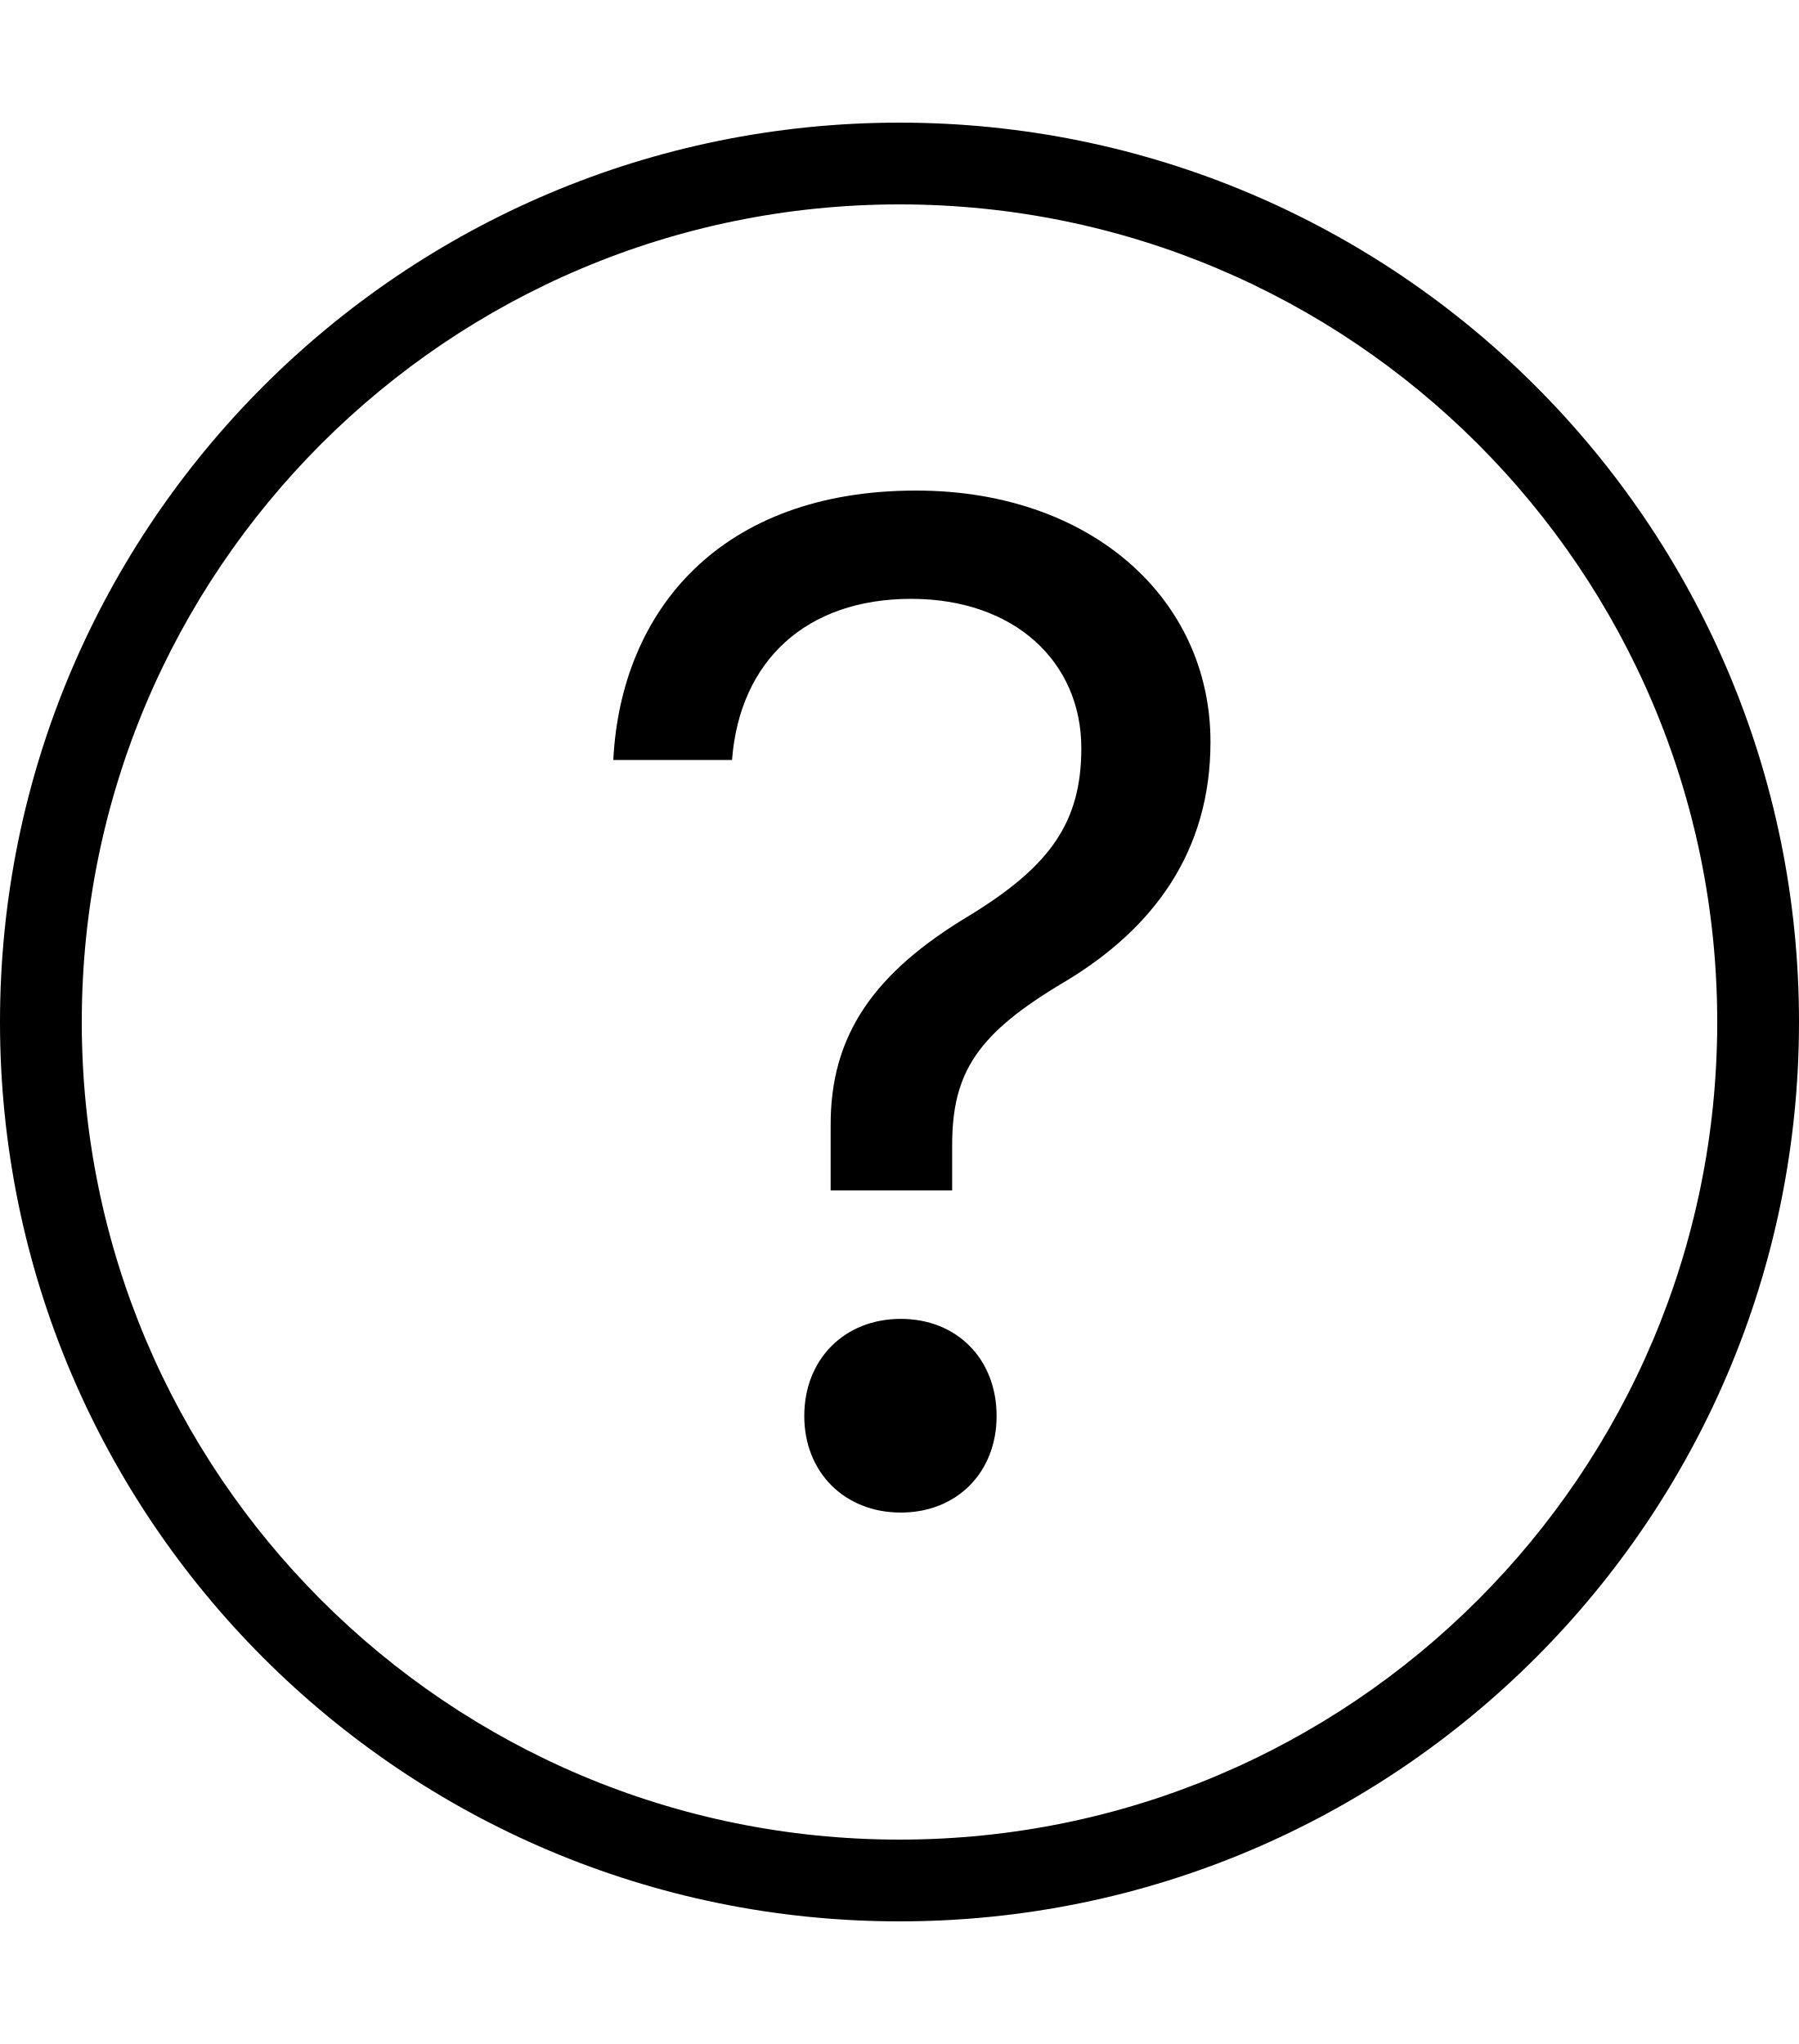
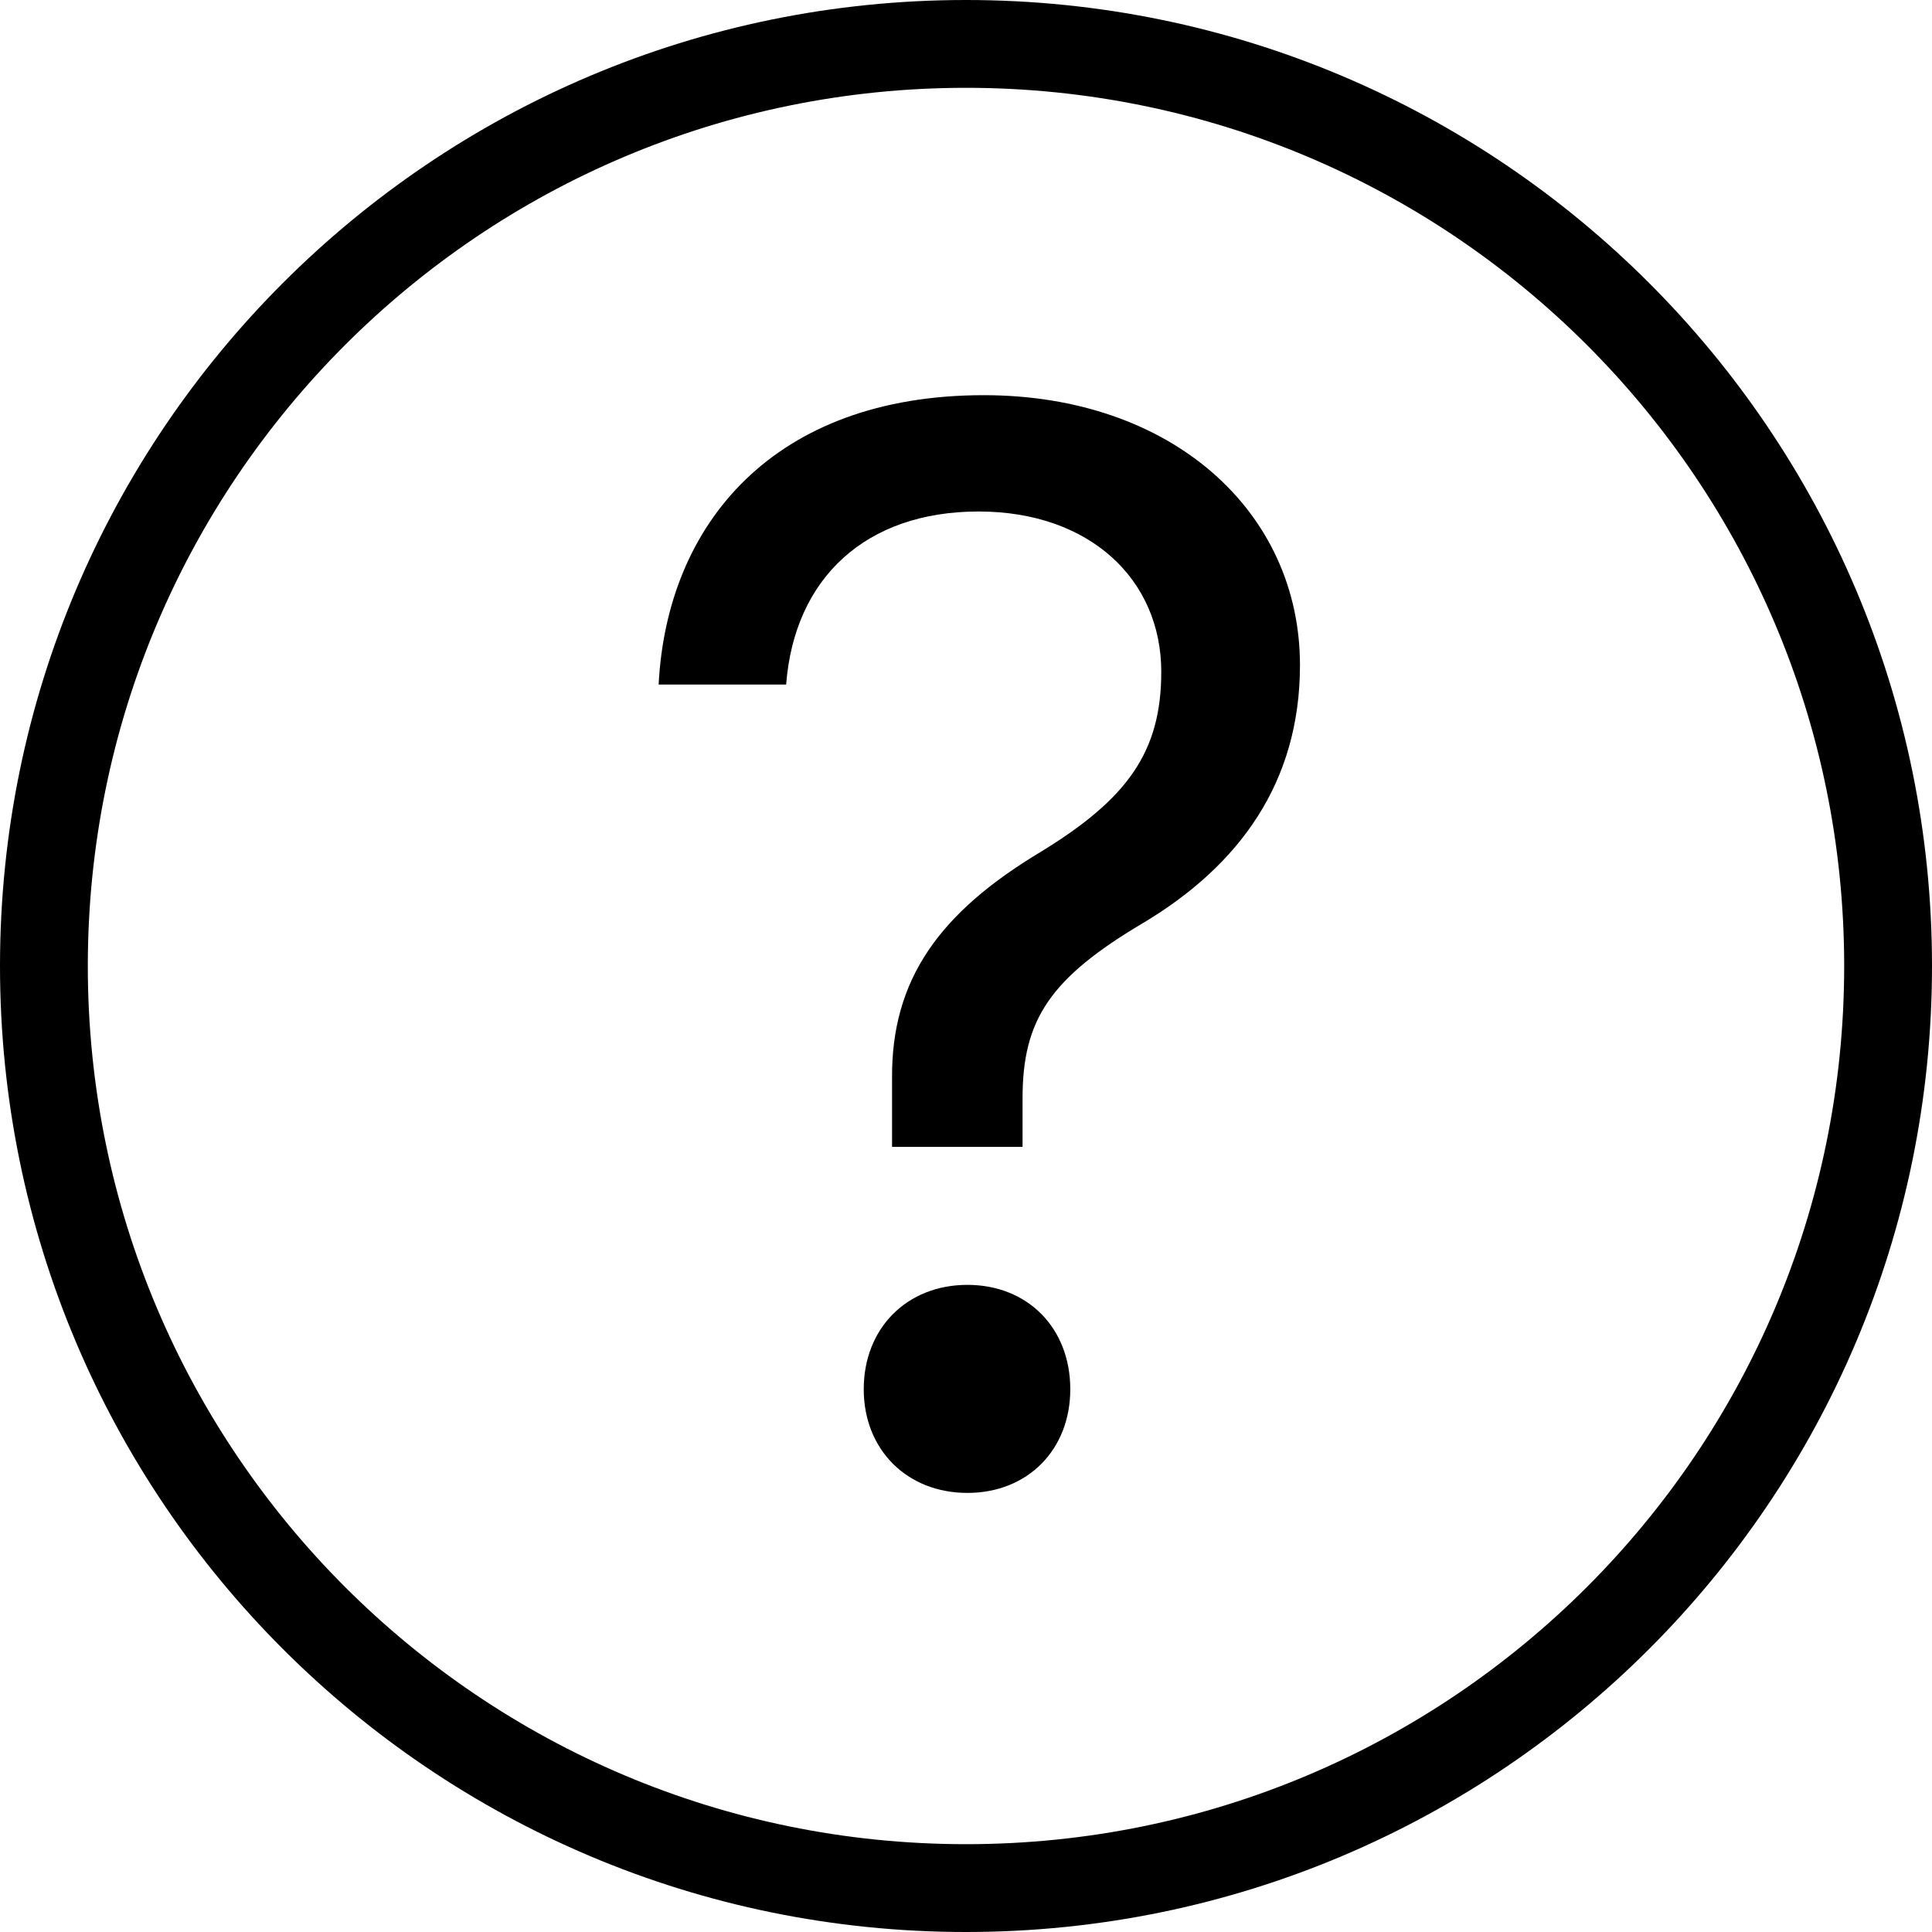
- <svg xmlns="http://www.w3.org/2000/svg" width="44px" height="50px" viewBox="0 0 44 50" version="1.1">
+ <svg xmlns="http://www.w3.org/2000/svg" width="44px" height="44px" viewBox="0 0 44 44" version="1.1">
  <defs />
  <g id="Page-1" stroke="none" stroke-width="1" fill="none" fill-rule="evenodd">
-     <g id="help" transform="translate(0, 3)" fill="#000000">
+     <g id="help" fill="#000000">
      <path d="M42,22 C42,10.954 33.046,2 22,2 C10.954,2 2,10.954 2,22 C2,33.046 10.954,42 22,42 C33.046,42 42,33.046 42,22 Z M0,22 C0,9.85 9.85,0 22,0 C34.15,0 44,9.85 44,22 C44,34.15 34.15,44 22,44 C9.85,44 0,34.15 0,22 Z" id="Oval-34" />
      <path d="M15,15.59 L17.904,15.59 C18.091,13.161 19.721,11.649 22.286,11.649 C24.817,11.649 26.447,13.195 26.447,15.301 C26.447,17.118 25.683,18.188 23.713,19.394 C21.386,20.787 20.299,22.315 20.316,24.557 L20.316,26.12 L23.288,26.12 L23.288,25.016 C23.288,23.232 23.899,22.281 26.056,21.007 C28.23,19.7 29.606,17.815 29.606,15.148 C29.606,11.649 26.685,9 22.405,9 C17.632,9 15.187,11.921 15,15.59 L15,15.59 Z M22.031,34 C23.407,34 24.375,33.015 24.375,31.639 C24.375,30.247 23.407,29.262 22.031,29.262 C20.656,29.262 19.671,30.247 19.671,31.639 C19.671,33.015 20.656,34 22.031,34 L22.031,34 Z" id="?" />
    </g>
  </g>
</svg>
